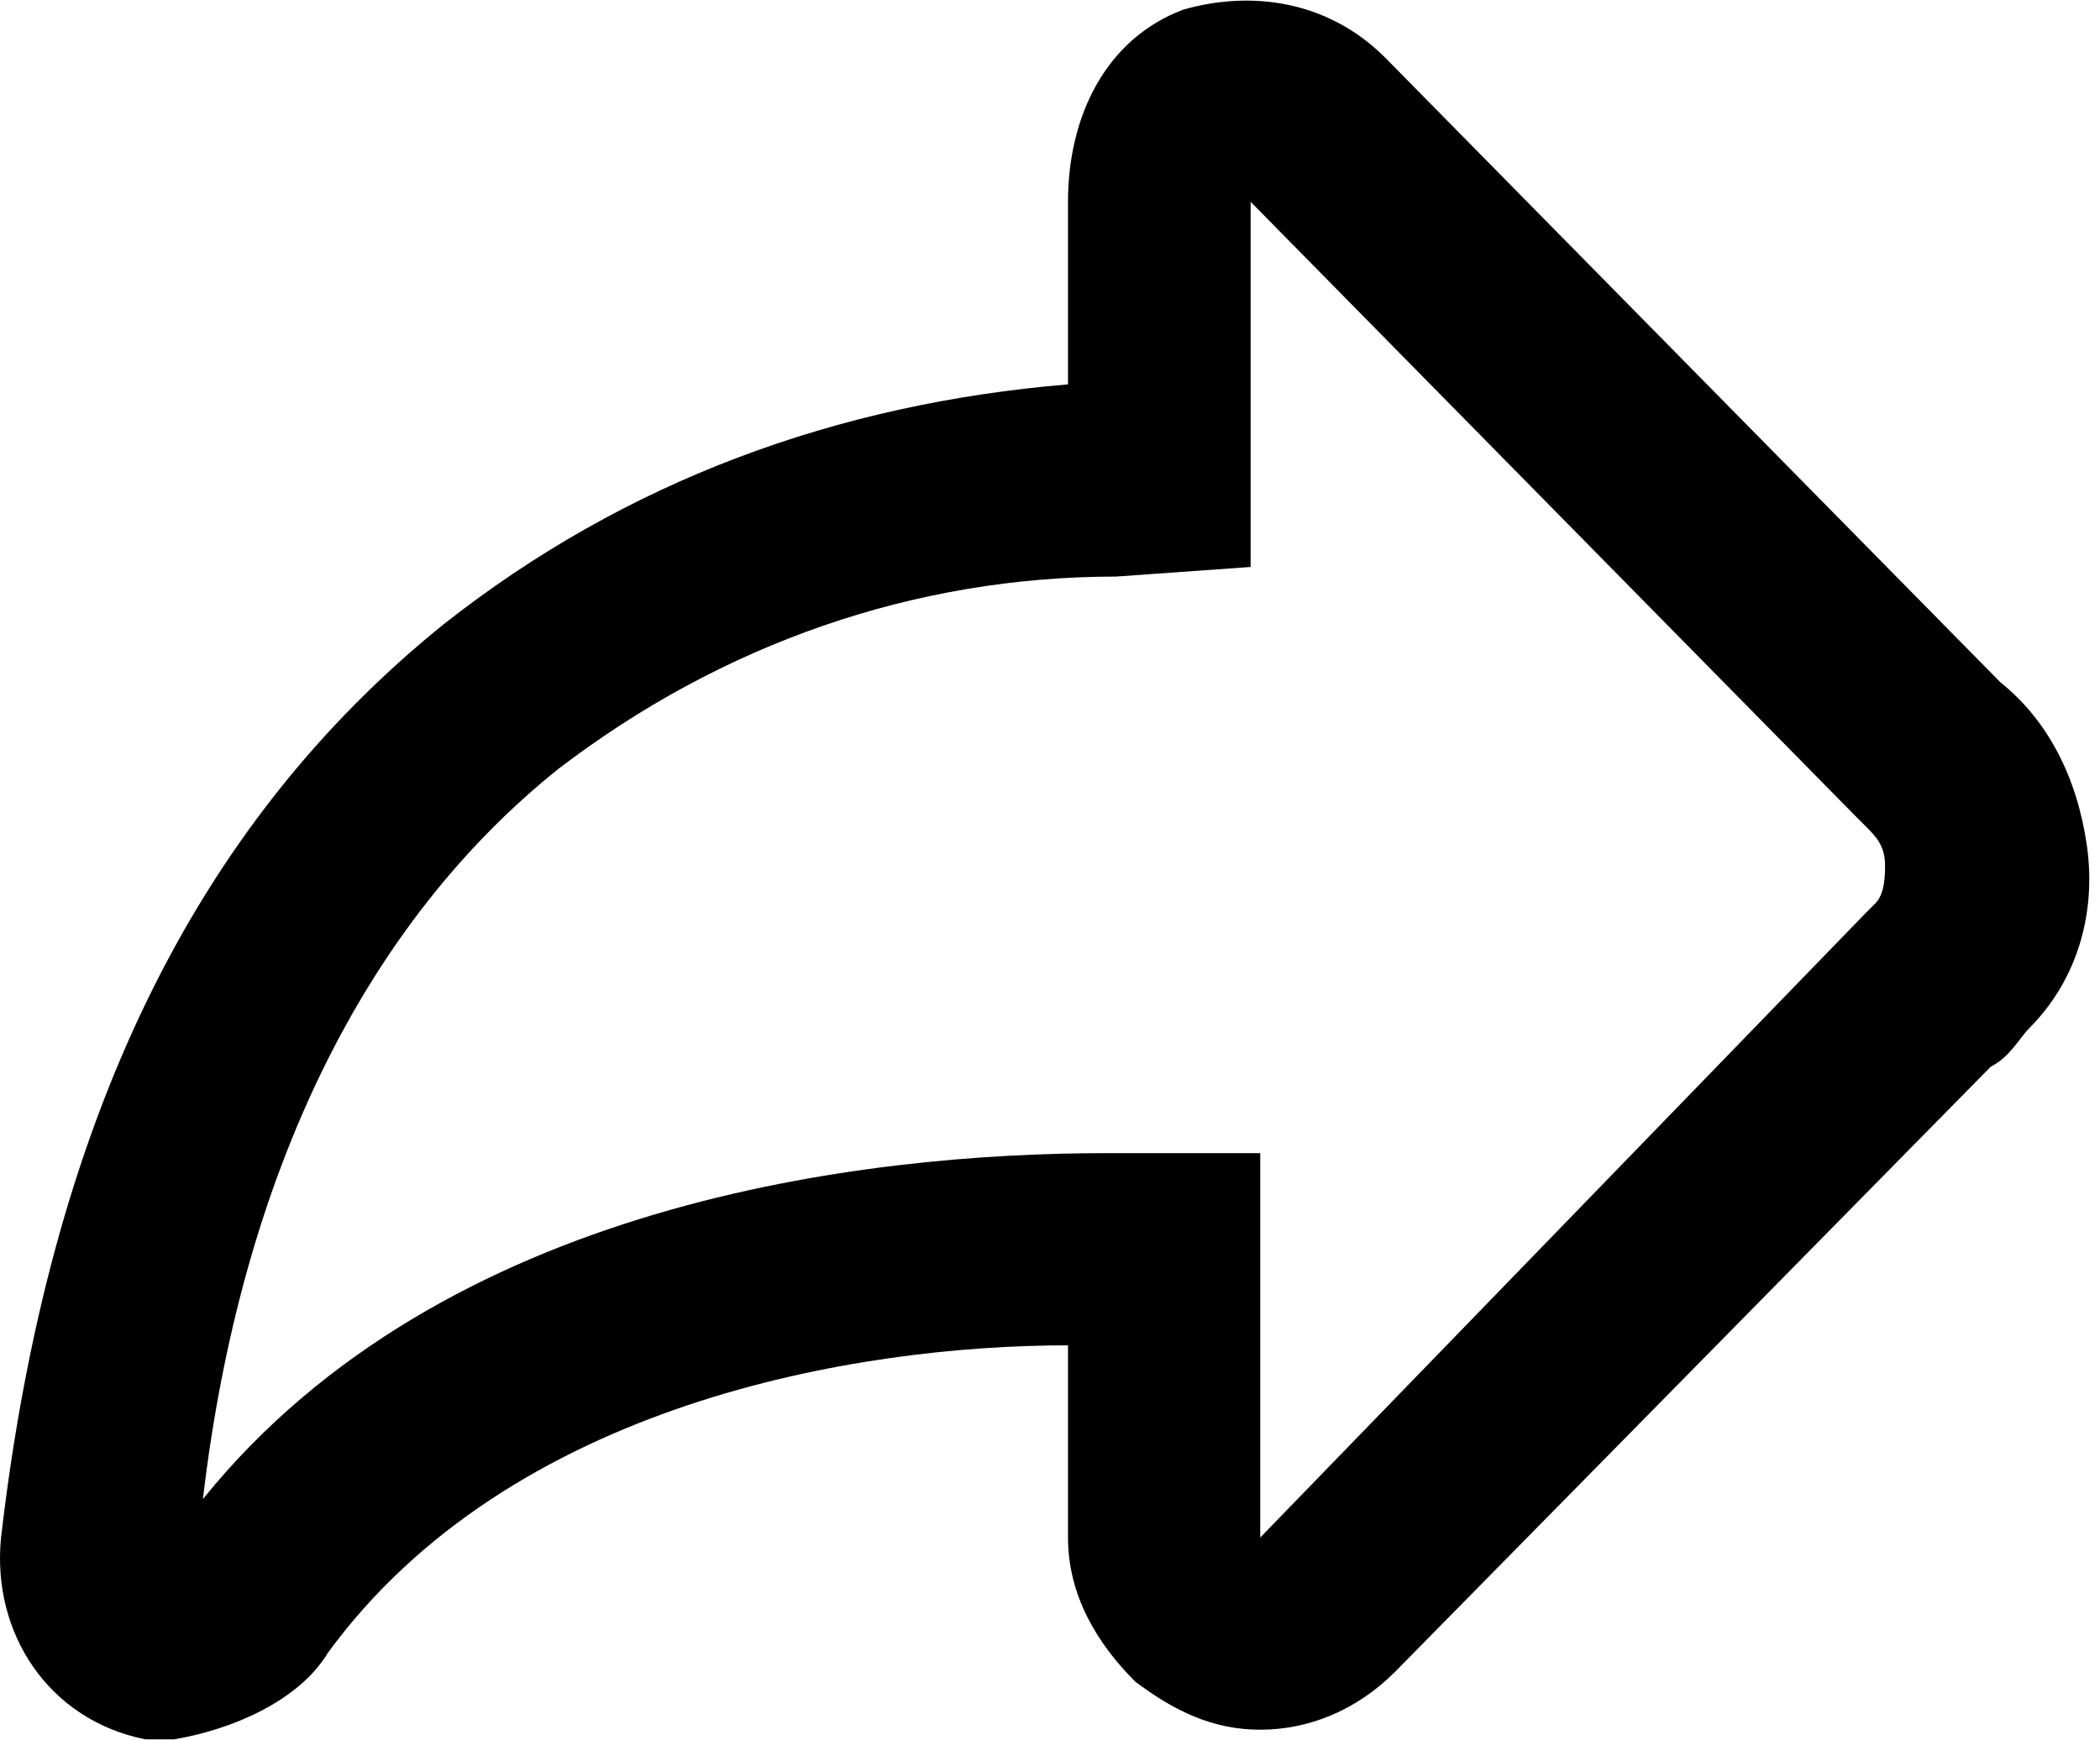
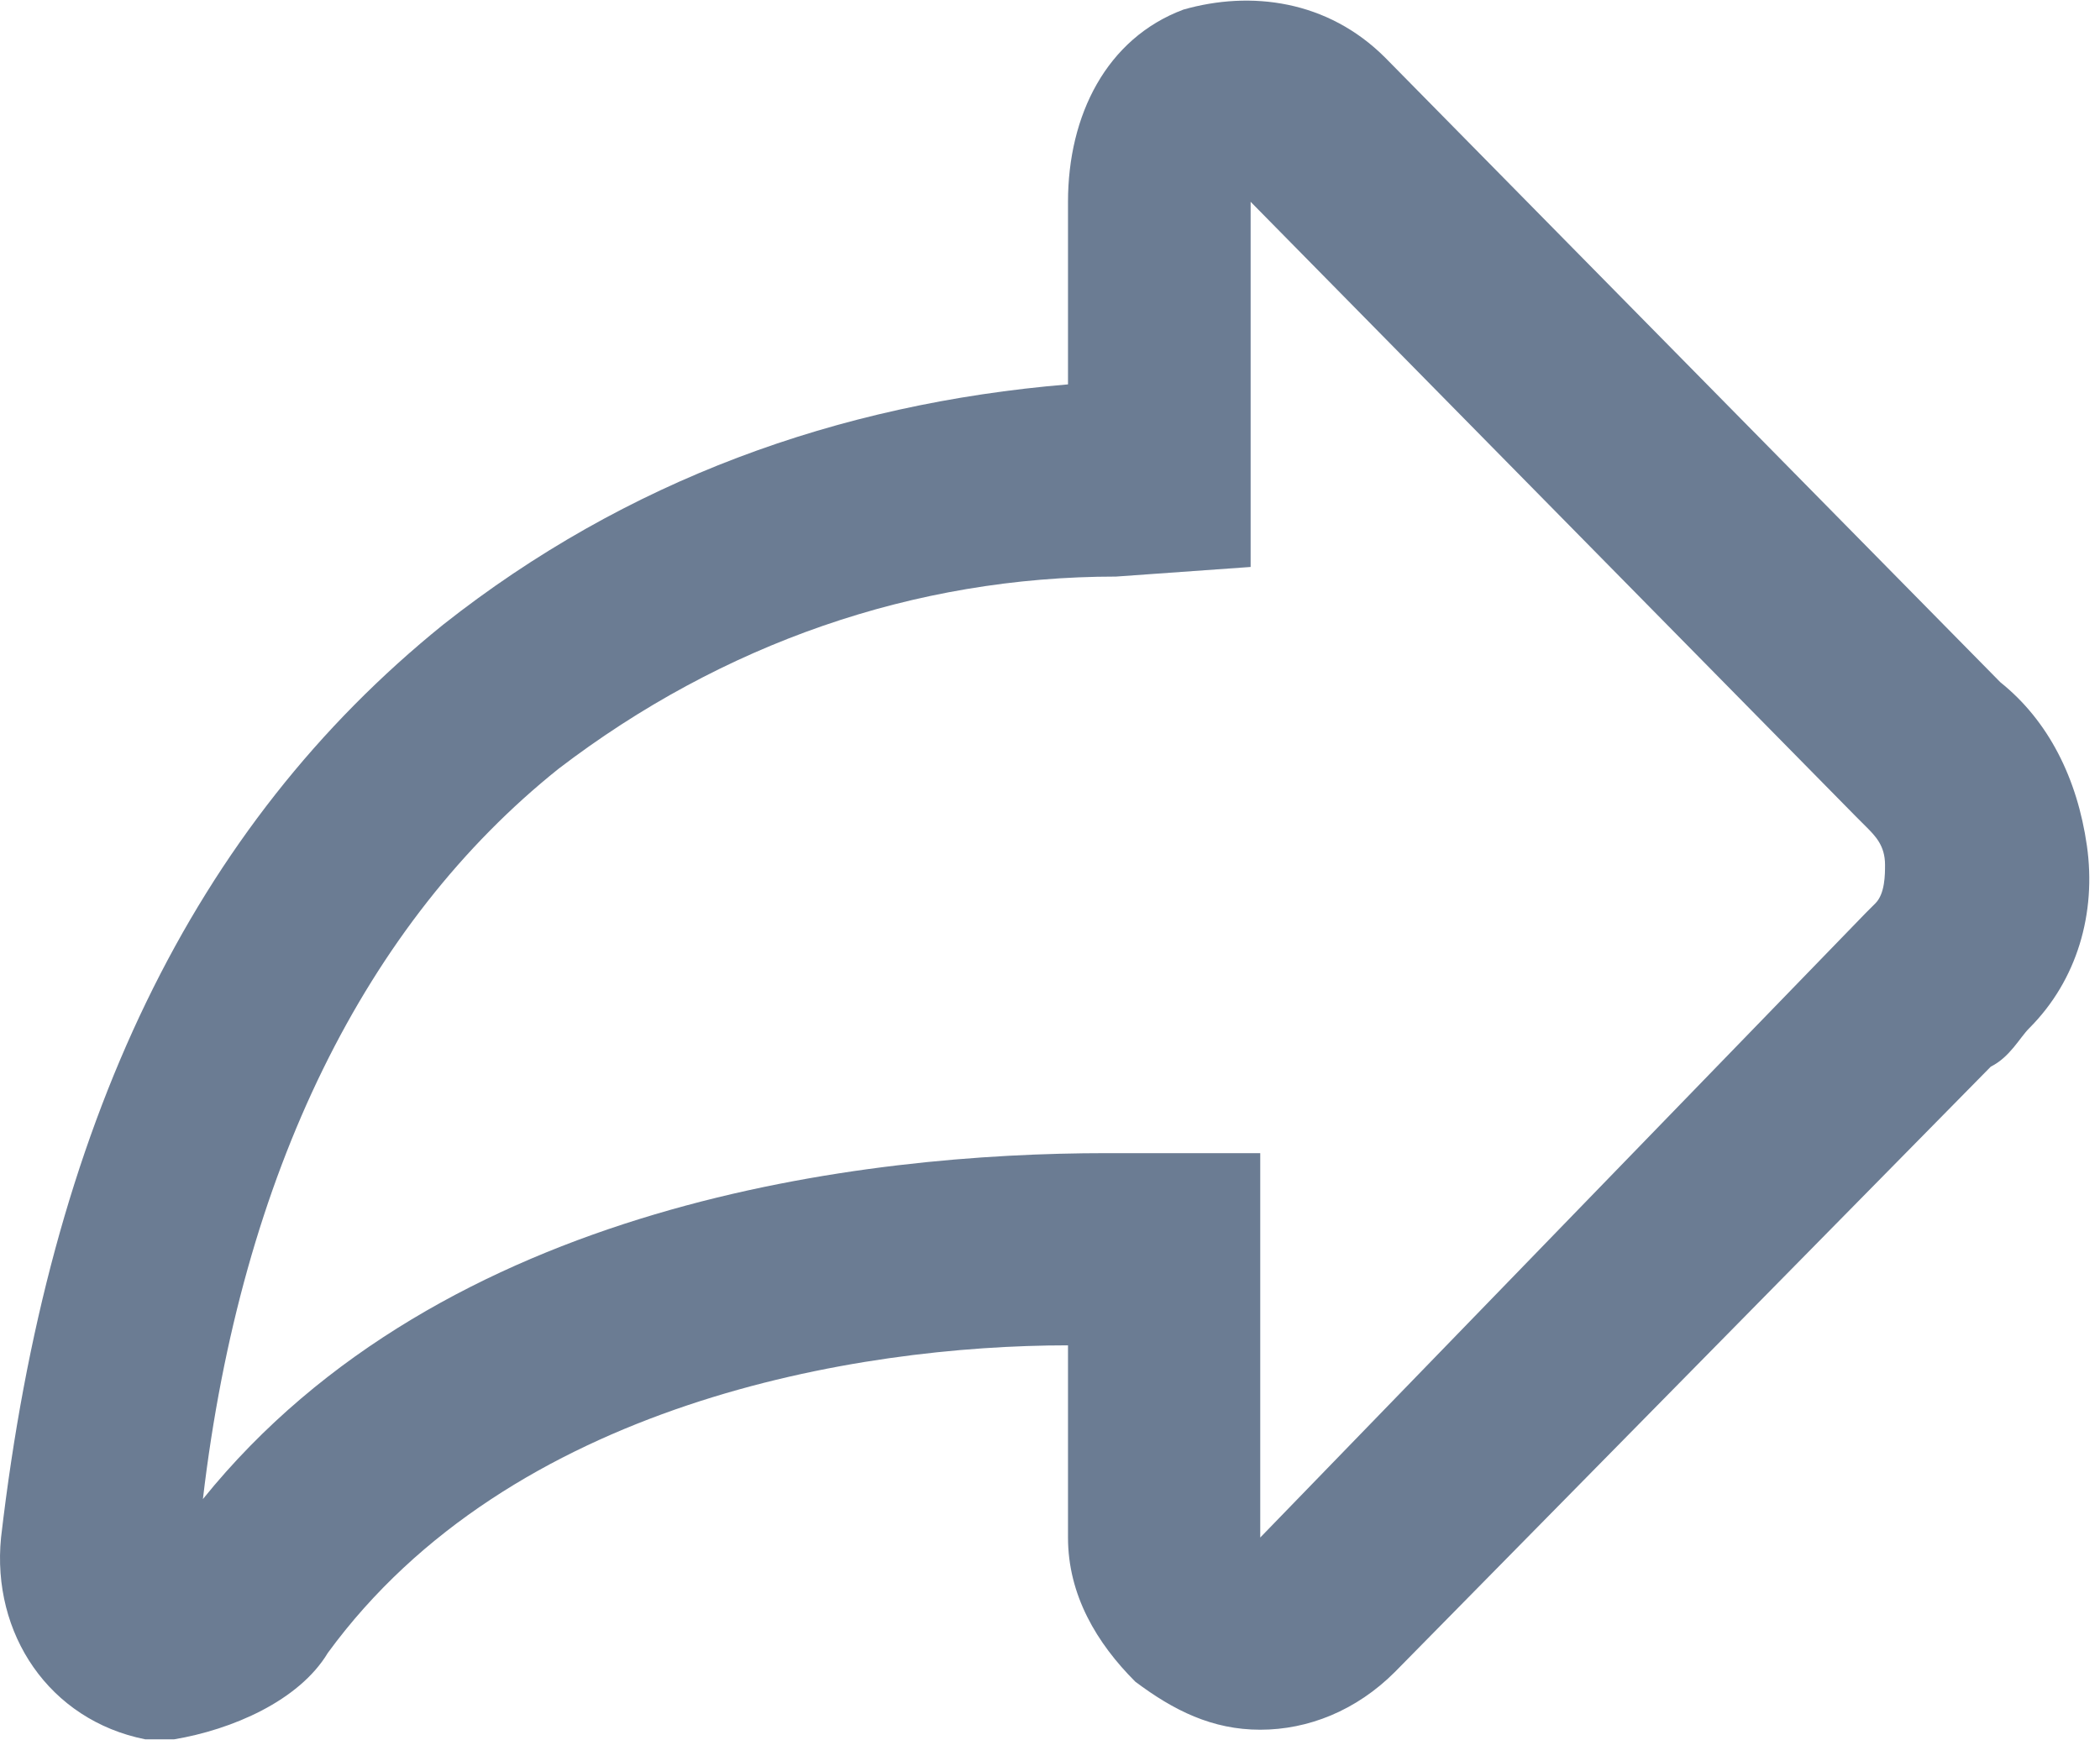
<svg xmlns="http://www.w3.org/2000/svg" t="1778721959060" class="icon" viewBox="0 0 1236 1024" version="1.1" p-id="1621" width="241.406" height="200">
-   <path d="M741.743 1018.343c-28.287 0-50.917-11.315-73.547-28.288-22.63-22.63-39.602-50.917-39.602-84.862V792.044c-124.464 0-328.133 33.945-435.624 181.039-16.973 28.287-56.575 45.26-90.52 50.917H85.478C28.903 1012.685-5.042 961.768 0.616 905.193c28.287-243.27 113.15-418.652 260.243-537.458 107.492-84.862 231.956-130.122 367.735-141.437V118.807c0-50.917 22.63-96.177 67.89-113.15C736.086-5.657 781.345 0 815.29 33.945l362.077 367.735c28.288 22.63 45.26 56.574 50.918 96.176 5.657 39.603-5.658 79.205-33.945 107.492-5.658 5.658-11.315 16.972-22.63 22.63l-350.762 356.42c-22.63 22.63-50.918 33.945-79.205 33.945z m-90.52-339.448h90.52v226.298l356.42-367.734 5.658-5.658c5.657-5.657 5.657-16.972 5.657-22.63 0-11.315-5.657-16.972-11.315-22.63l-5.657-5.657-356.42-362.077V333.79l-79.205 5.658c-118.806 0-231.956 39.602-328.132 113.149-113.15 90.519-186.696 237.613-209.326 429.967 141.436-175.382 390.364-203.669 531.8-203.669z" p-id="1622" />
+   <path d="M741.743 1018.343c-28.287 0-50.917-11.315-73.547-28.288-22.63-22.63-39.602-50.917-39.602-84.862V792.044c-124.464 0-328.133 33.945-435.624 181.039-16.973 28.287-56.575 45.26-90.52 50.917H85.478C28.903 1012.685-5.042 961.768 0.616 905.193c28.287-243.27 113.15-418.652 260.243-537.458 107.492-84.862 231.956-130.122 367.735-141.437V118.807c0-50.917 22.63-96.177 67.89-113.15C736.086-5.657 781.345 0 815.29 33.945l362.077 367.735c28.288 22.63 45.26 56.574 50.918 96.176 5.657 39.603-5.658 79.205-33.945 107.492-5.658 5.658-11.315 16.972-22.63 22.63l-350.762 356.42c-22.63 22.63-50.918 33.945-79.205 33.945z m-90.52-339.448h90.52v226.298l356.42-367.734 5.658-5.658c5.657-5.657 5.657-16.972 5.657-22.63 0-11.315-5.657-16.972-11.315-22.63l-5.657-5.657-356.42-362.077V333.79l-79.205 5.658c-118.806 0-231.956 39.602-328.132 113.149-113.15 90.519-186.696 237.613-209.326 429.967 141.436-175.382 390.364-203.669 531.8-203.669z" p-id="1622" fill="rgb(107, 124, 147)" />
</svg>
